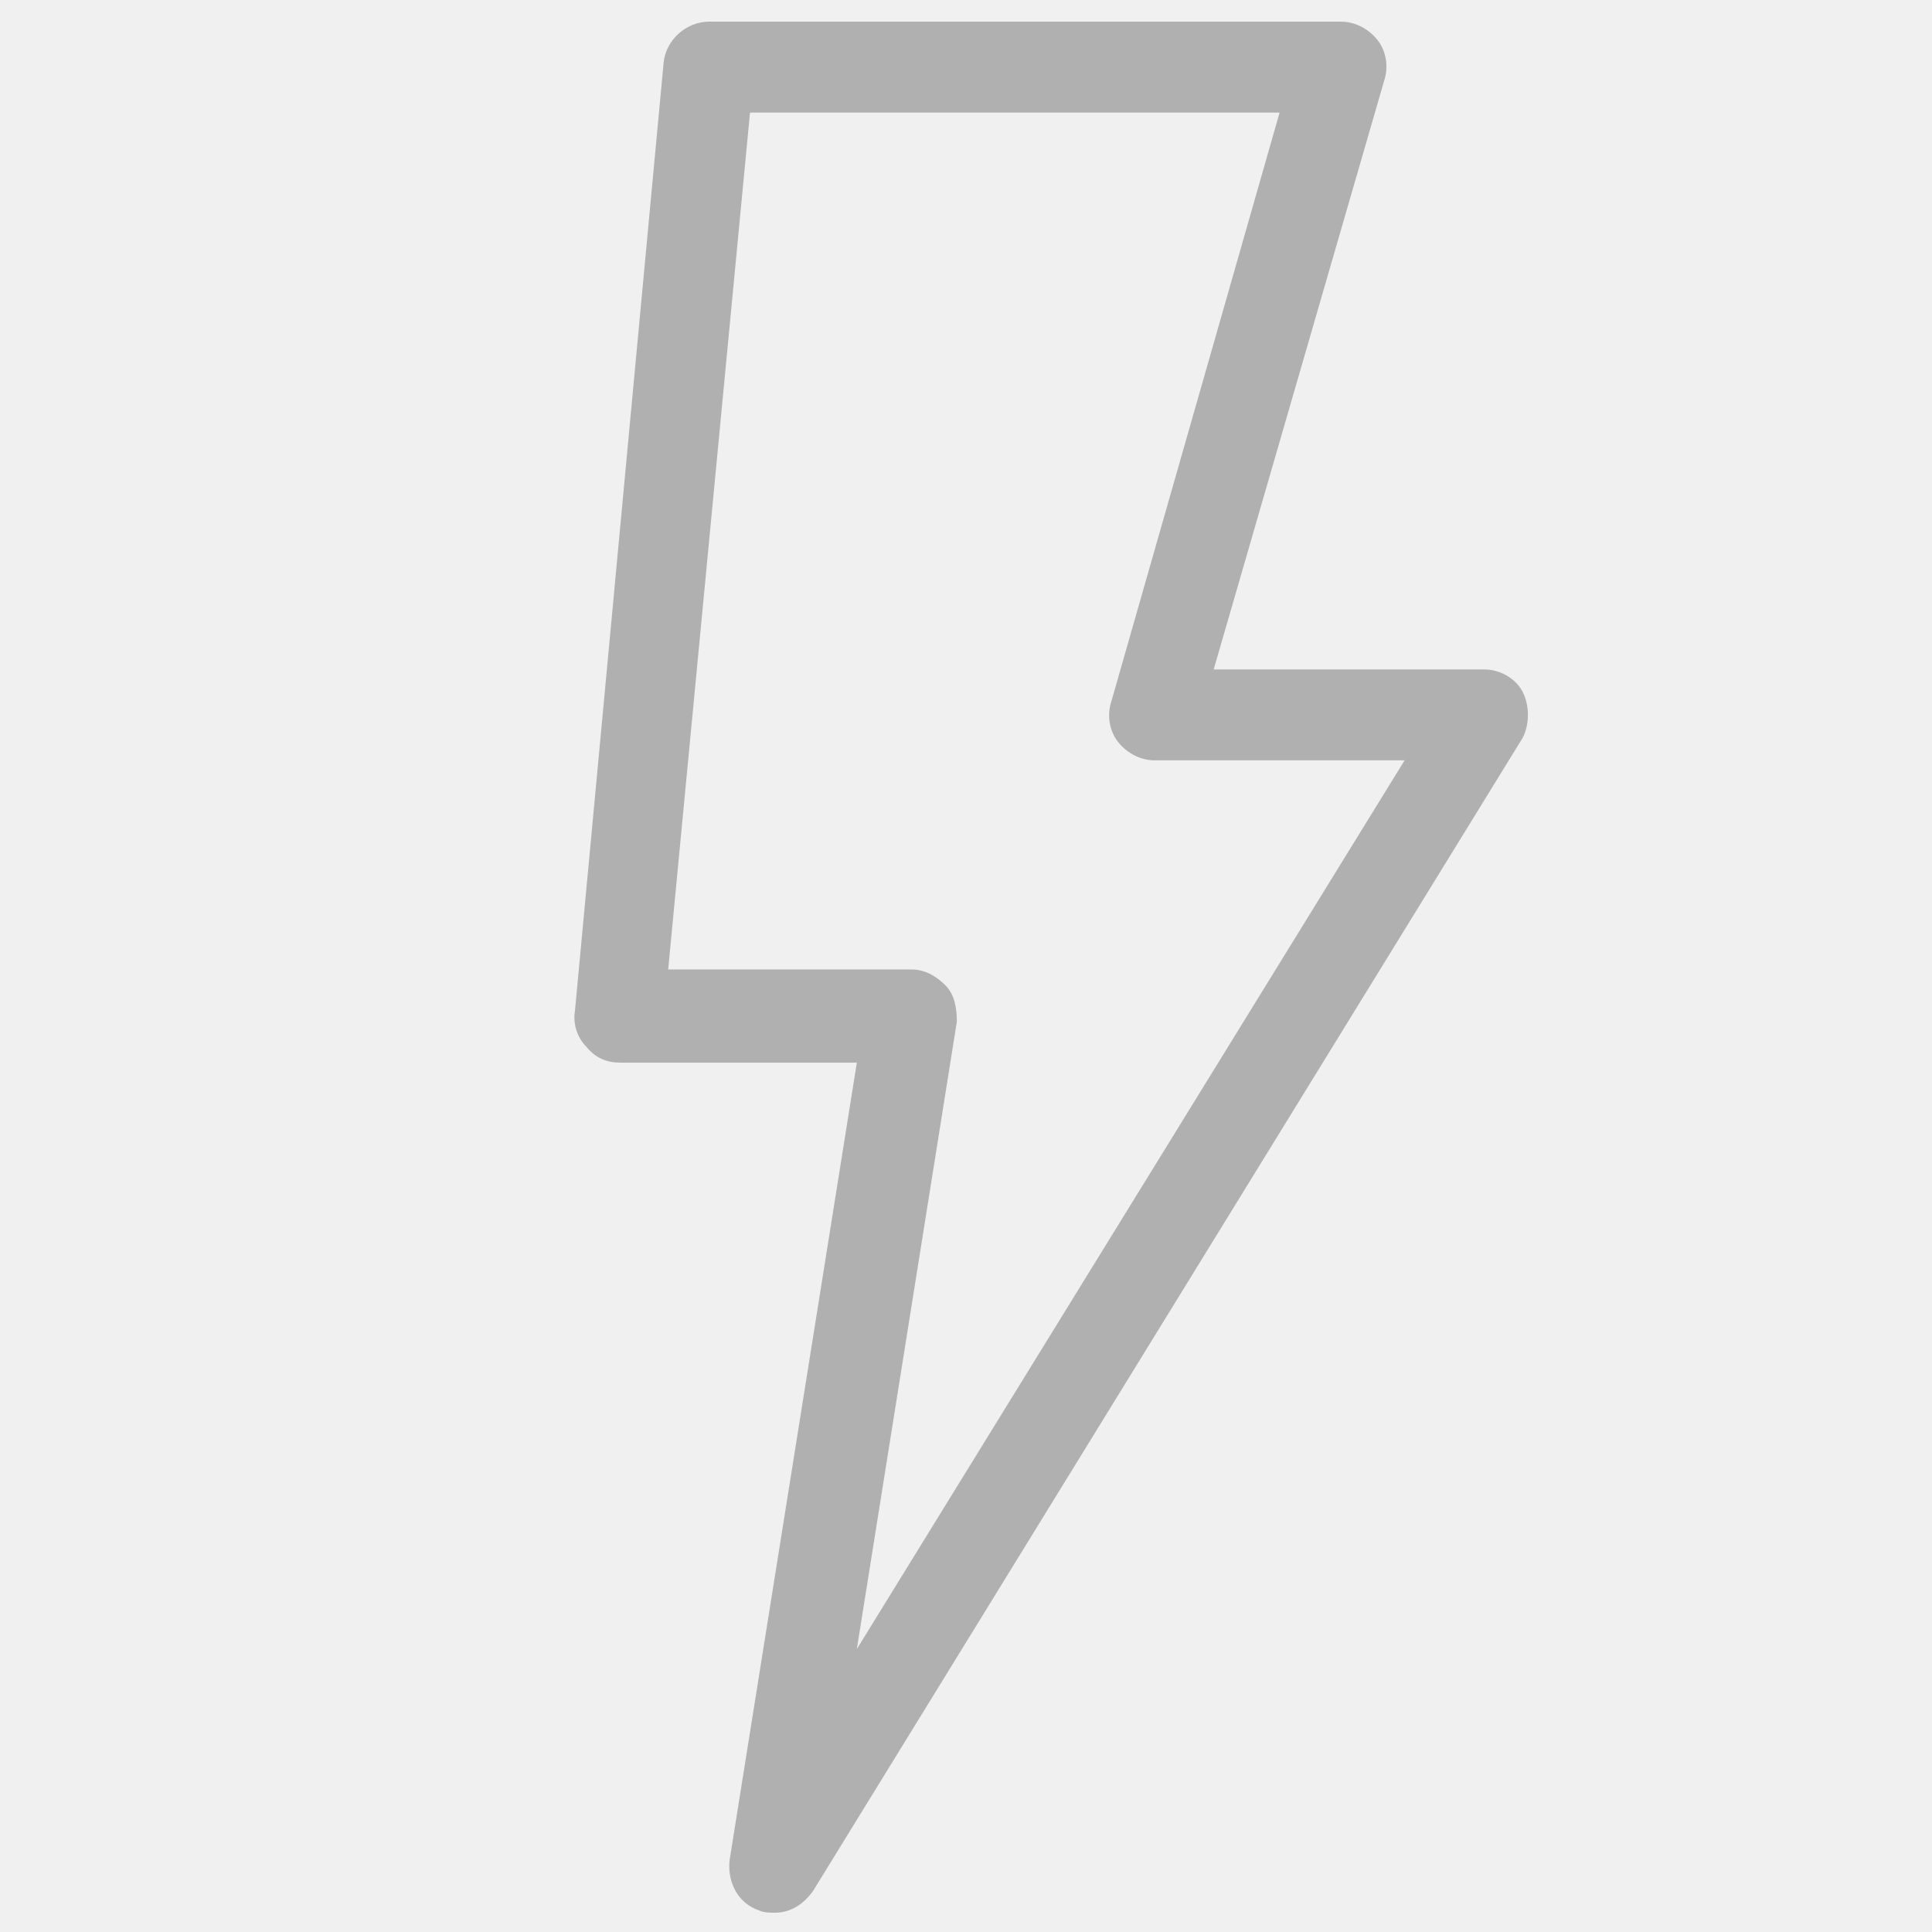
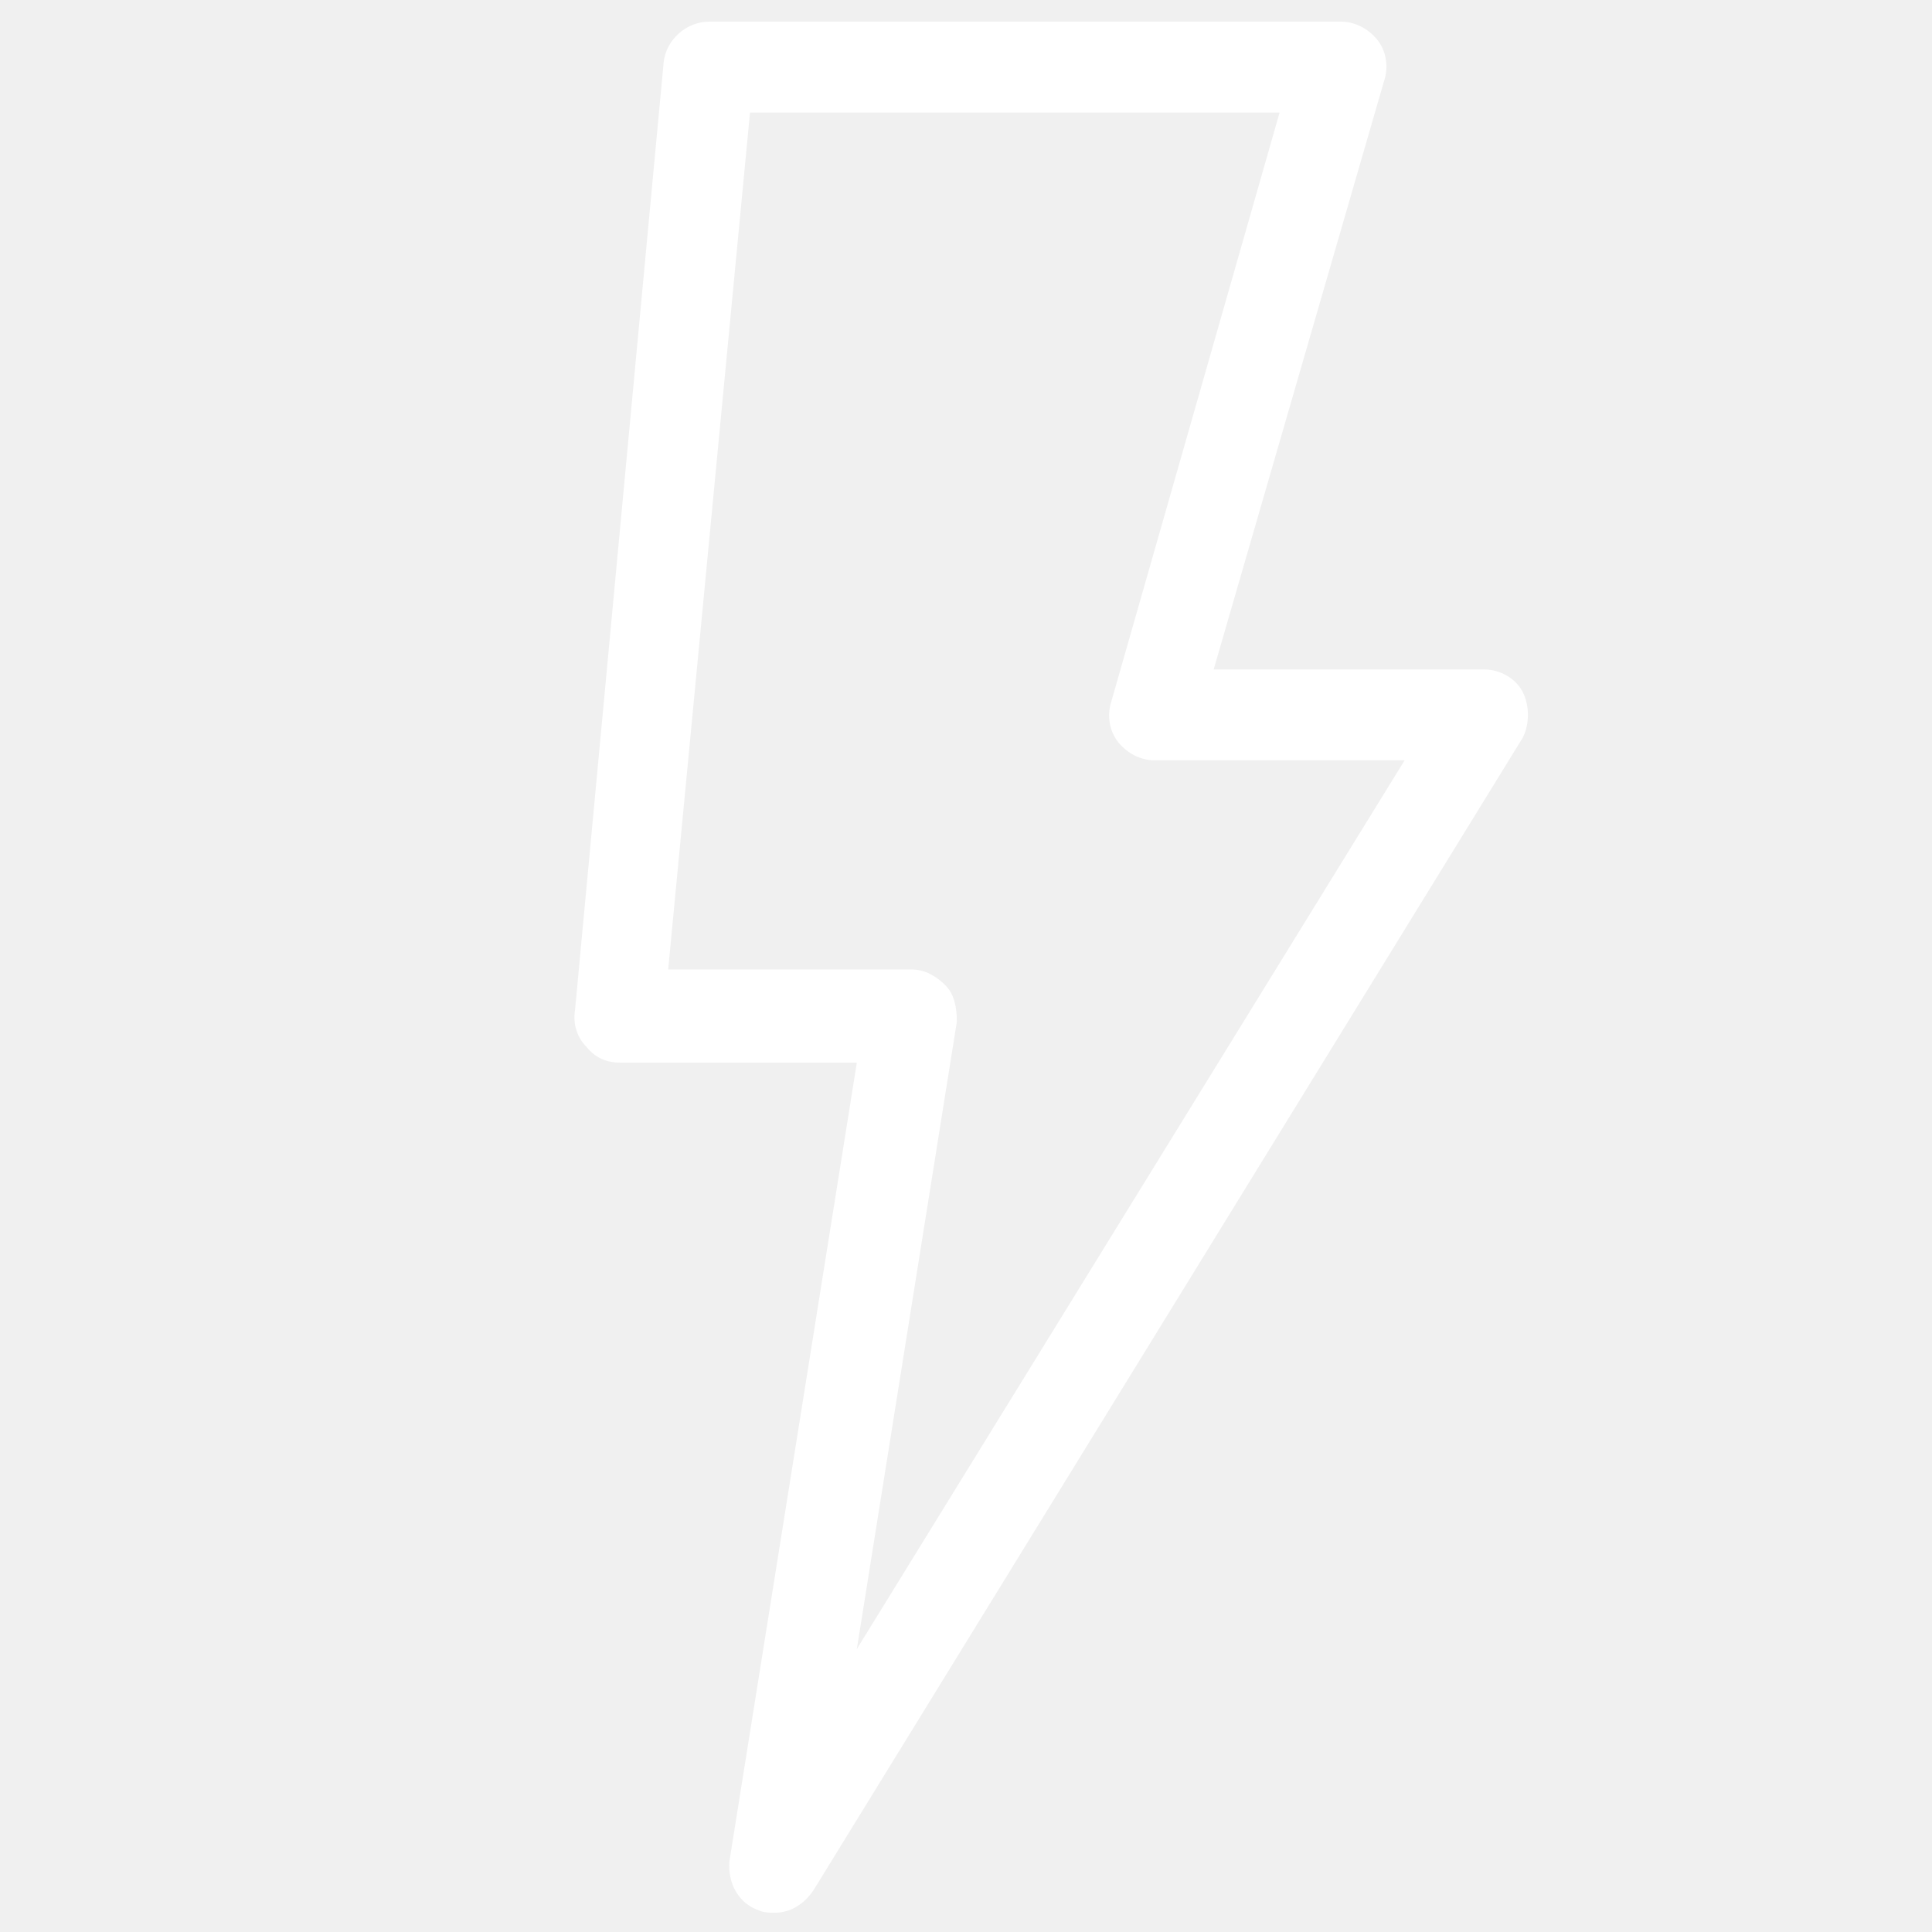
<svg xmlns="http://www.w3.org/2000/svg" height="100px" width="100px" fill="#000000" data-name="Layer 1" viewBox="0 0 62.36 72.57" x="0px" y="0px" version="1.1" id="svg12">
  <defs id="defs16" />
-   <g transform="matrix(-0.8537569,0,0,0.8537569,77.10966,-6.358565)" id="g827" style="fill:#b0b0b0;fill-opacity:1">
-     <g style="fill:#b0b0b0;fill-opacity:1" id="g4">
-       <path style="fill:#b0b0b0;fill-opacity:1" id="path2" d="M 71,51.9 67.1,10.2 c -0.1,-1 -1,-1.8 -2,-1.8 H 37.3 c -0.6,0 -1.2,0.3 -1.6,0.8 -0.4,0.5 -0.5,1.2 -0.3,1.8 l 7.5,25.9 H 31 c -0.7,0 -1.4,0.4 -1.7,1 -0.3,0.6 -0.3,1.4 0,2 l 31.2,50.7 c 0.4,0.6 1,1 1.7,1 0.2,0 0.5,0 0.7,-0.1 0.9,-0.3 1.4,-1.2 1.3,-2.2 L 58.6,54.2 H 69 c 0.6,0 1.1,-0.2 1.5,-0.7 0.4,-0.4 0.6,-1 0.5,-1.6 z M 56.2,50.1 c -0.6,0 -1.1,0.3 -1.5,0.7 -0.4,0.4 -0.5,1 -0.5,1.6 L 58.6,80 34.5,40.9 h 11 c 0.6,0 1.2,-0.3 1.6,-0.8 0.4,-0.5 0.5,-1.2 0.3,-1.8 L 40,12.4 h 23.3 l 3.6,37.7 z" />
+   <g transform="matrix(-0.8537569,0,0,0.8537569,77.10966,-6.358565)" id="g827" style="fill:#ffffff;fill-opacity:1">
+     <g style="fill:#ffffff;fill-opacity:1" id="g4">
+       <path style="fill:#ffffff;fill-opacity:1" id="path2" d="M 71,51.9 67.1,10.2 c -0.1,-1 -1,-1.8 -2,-1.8 H 37.3 c -0.6,0 -1.2,0.3 -1.6,0.8 -0.4,0.5 -0.5,1.2 -0.3,1.8 l 7.5,25.9 H 31 c -0.7,0 -1.4,0.4 -1.7,1 -0.3,0.6 -0.3,1.4 0,2 l 31.2,50.7 c 0.4,0.6 1,1 1.7,1 0.2,0 0.5,0 0.7,-0.1 0.9,-0.3 1.4,-1.2 1.3,-2.2 L 58.6,54.2 H 69 c 0.6,0 1.1,-0.2 1.5,-0.7 0.4,-0.4 0.6,-1 0.5,-1.6 z M 56.2,50.1 c -0.6,0 -1.1,0.3 -1.5,0.7 -0.4,0.4 -0.5,1 -0.5,1.6 L 58.6,80 34.5,40.9 h 11 c 0.6,0 1.2,-0.3 1.6,-0.8 0.4,-0.5 0.5,-1.2 0.3,-1.8 L 40,12.4 h 23.3 l 3.6,37.7 z" />
    </g>
  </g>
</svg>
